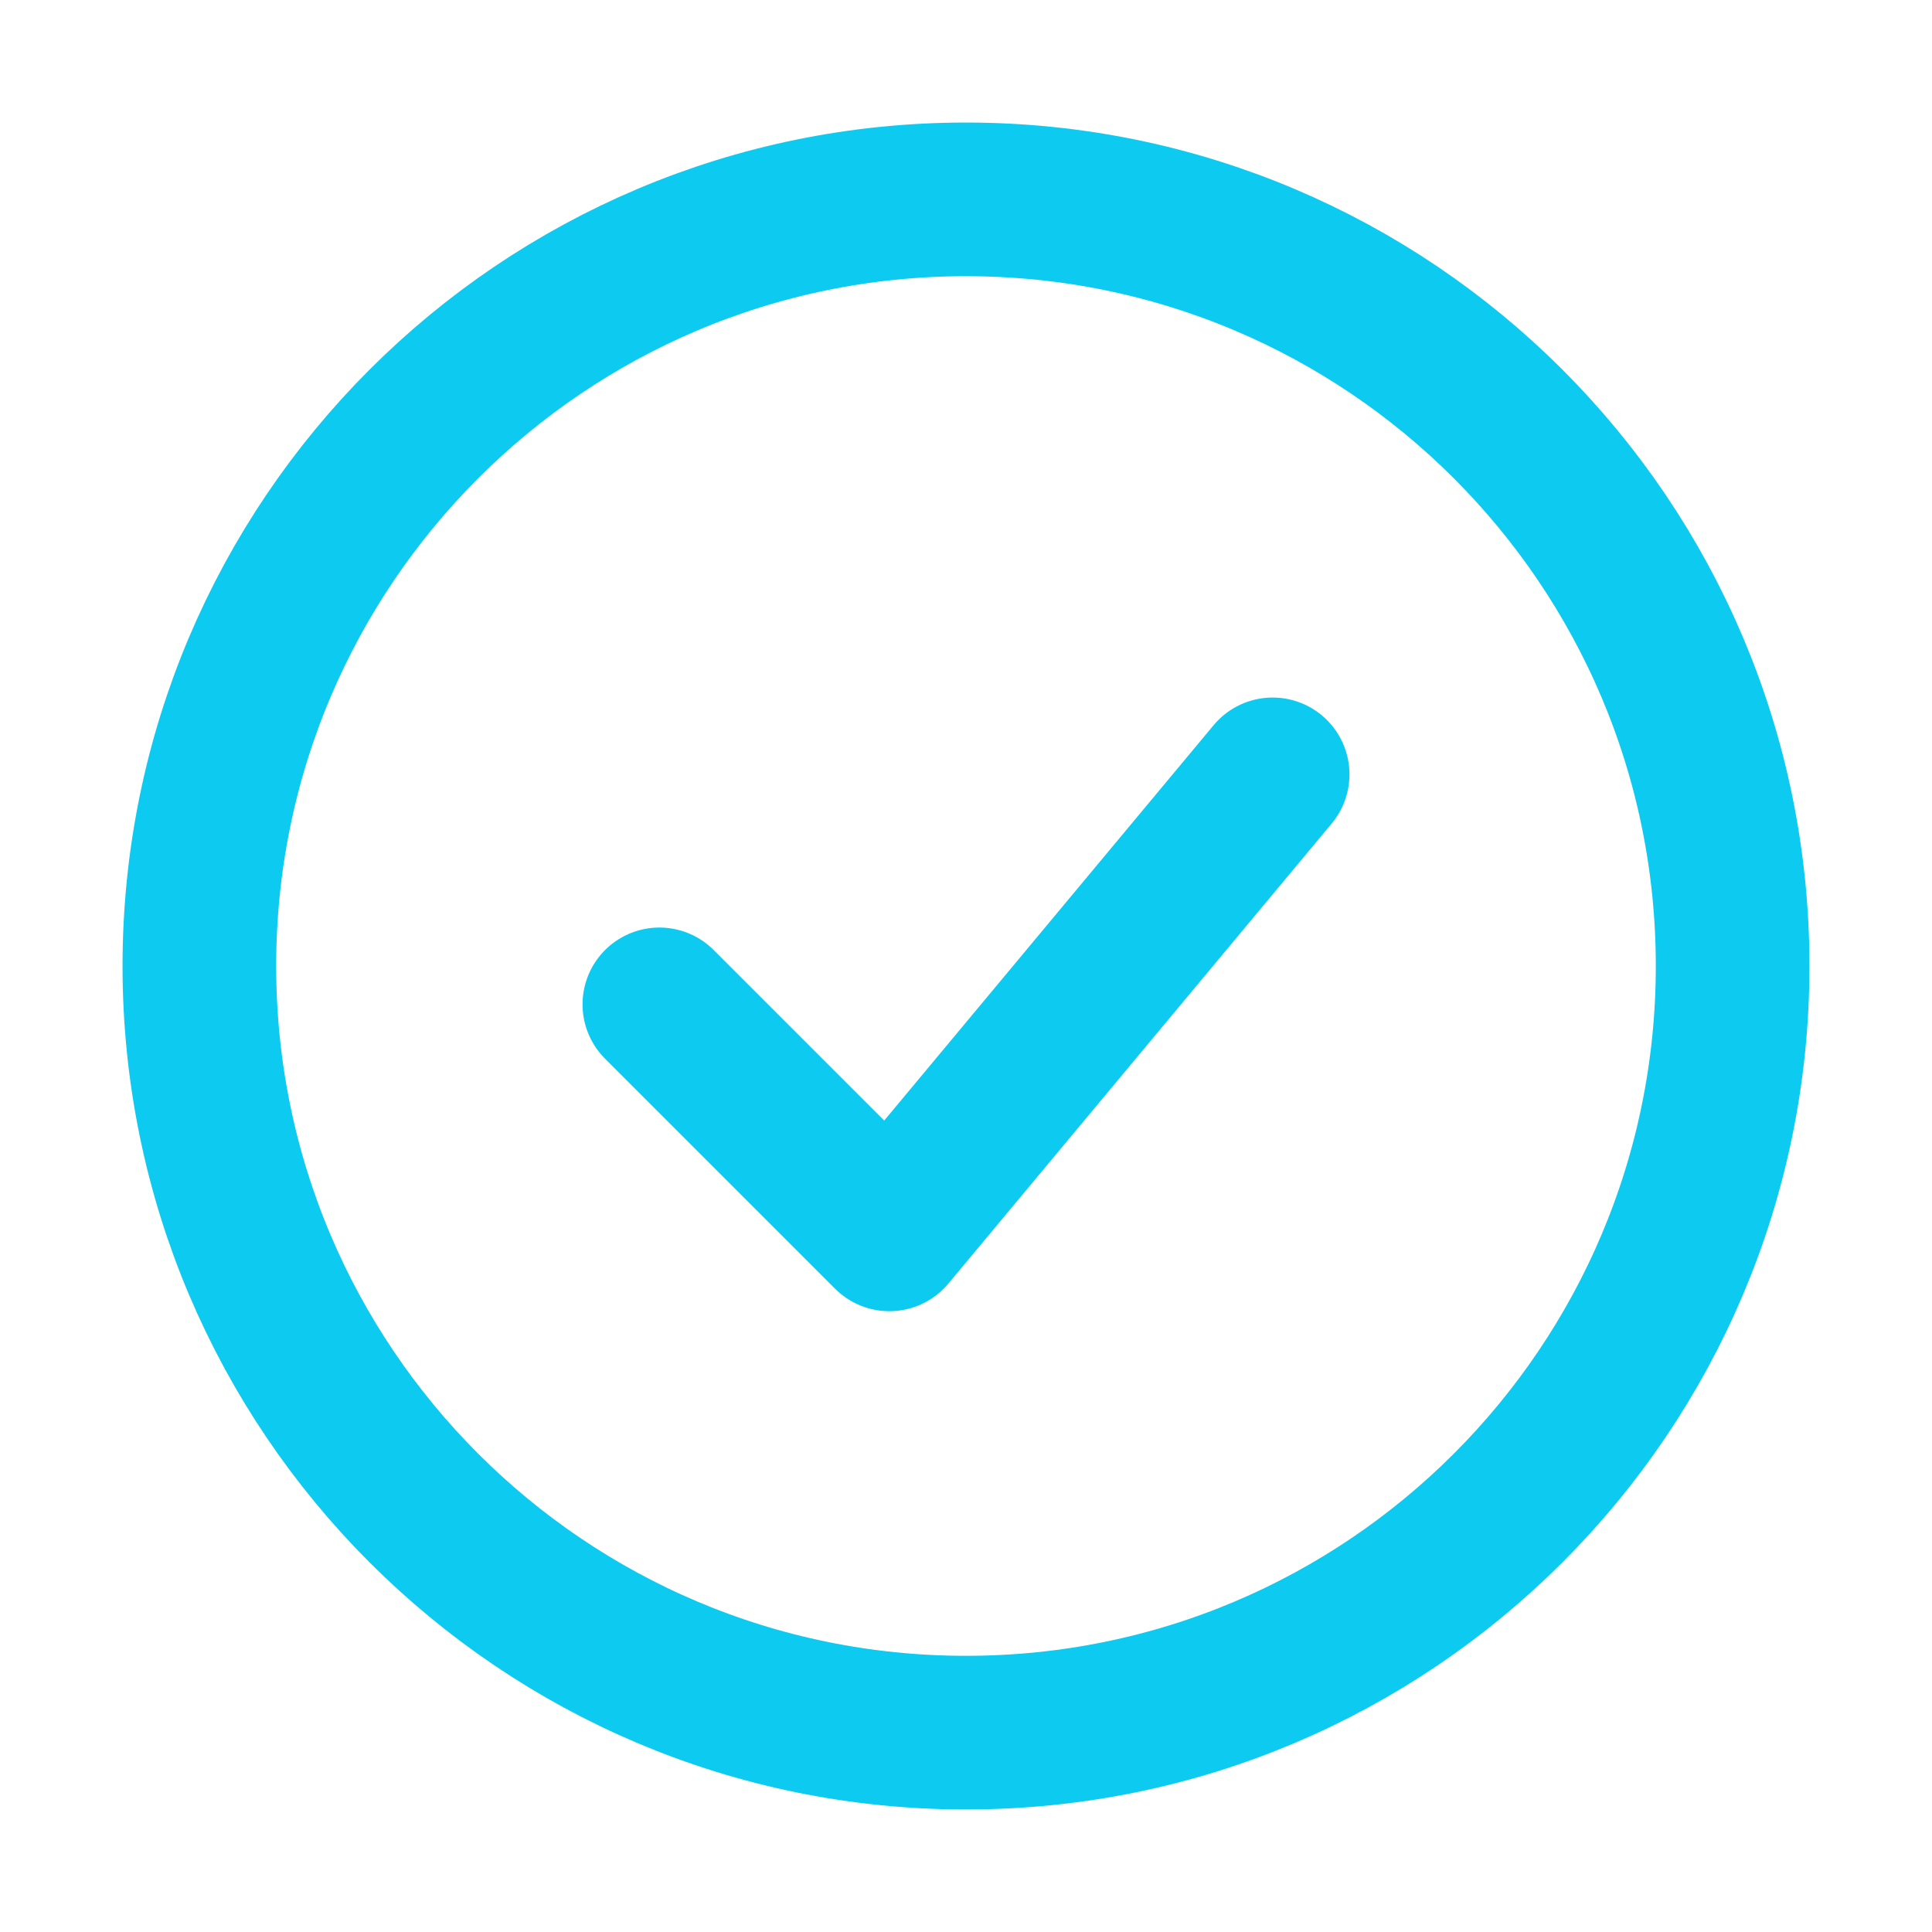
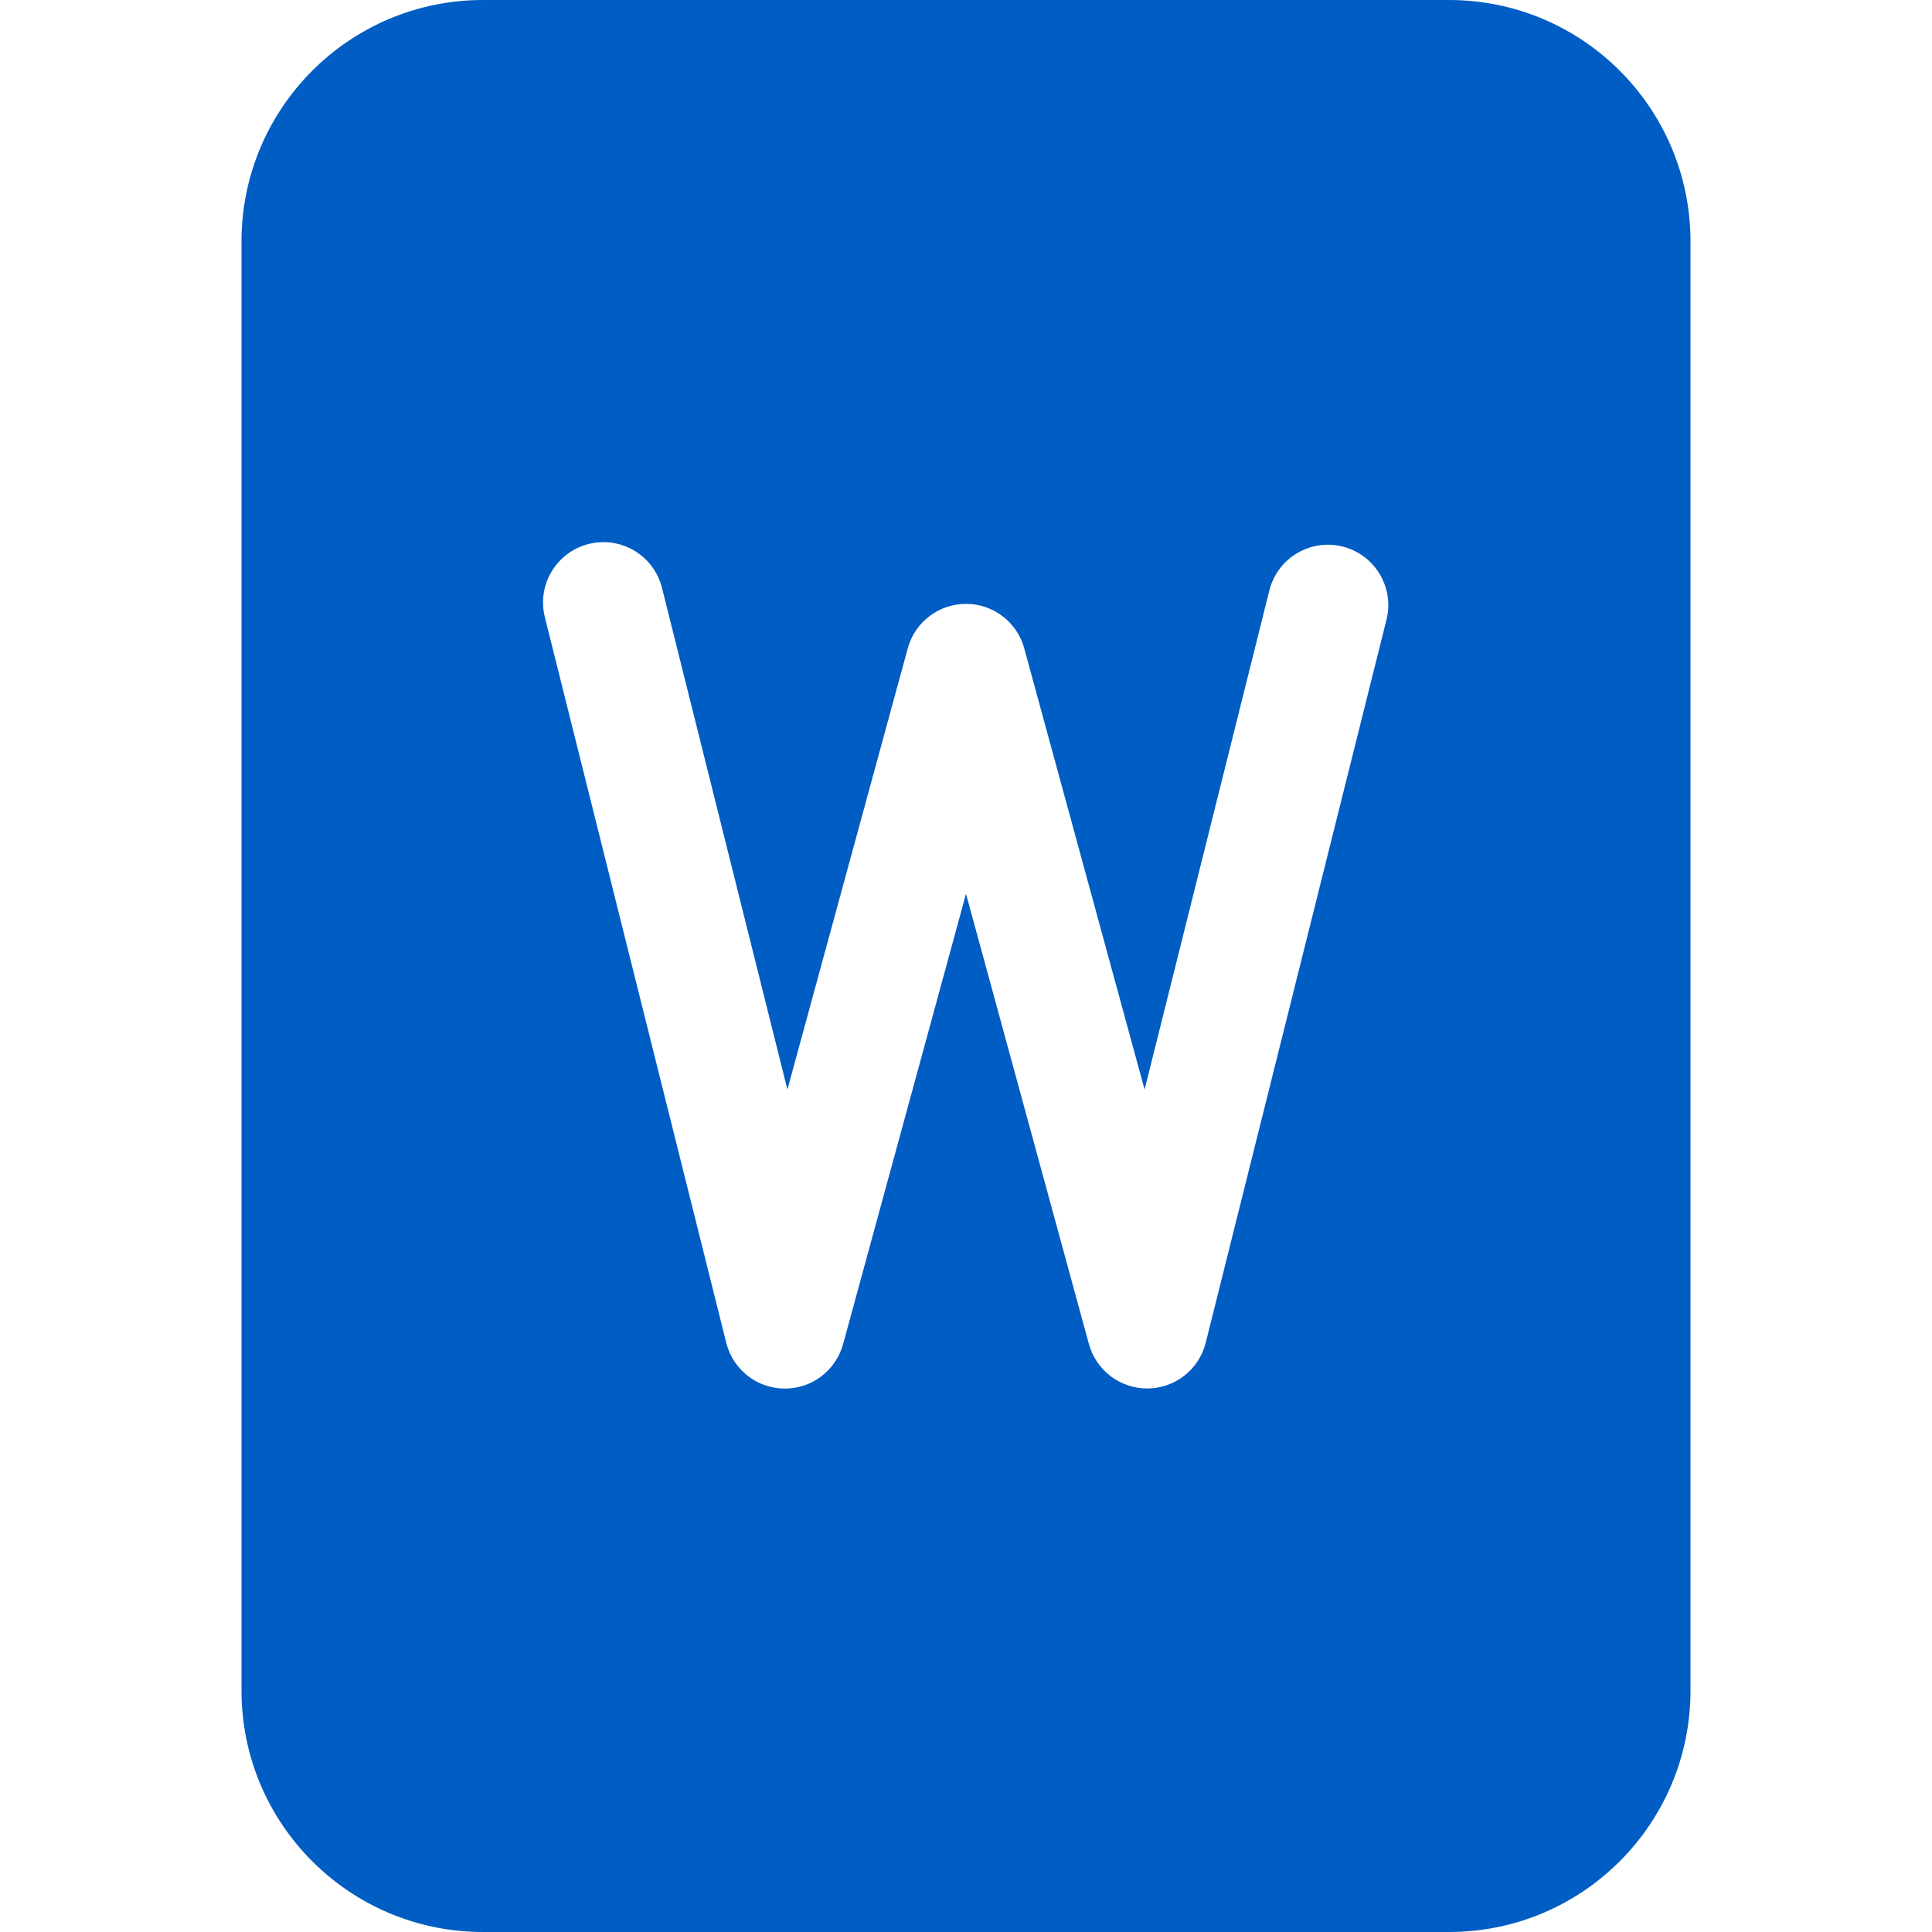
- <svg xmlns="http://www.w3.org/2000/svg" width="100%" height="100%" viewBox="0 0 21 21" version="1.1" xml:space="preserve" style="fill-rule:evenodd;clip-rule:evenodd;stroke-linecap:round;stroke-linejoin:round;">
-   <g transform="matrix(1,0,0,1,0.5,0)">
-     <path d="M6.667,10.917L9.167,13.417L13.333,8.417" style="fill:none;stroke:#0dcaf0;stroke-width:1.67px;" />
-   </g>
-   <g transform="matrix(1,0,0,1,0.499925,3.5e-05)">
-     <path d="M10,18.833C14.602,18.833 18.333,15.102 18.333,10.5C18.333,5.898 14.602,2.167 10,2.167C5.398,2.167 1.667,5.898 1.667,10.5C1.667,15.102 5.398,18.833 10,18.833Z" style="fill:none;stroke:#0dcaf0;stroke-width:1.67px;stroke-linecap:butt;stroke-linejoin:miter;" />
-   </g>
+ <svg xmlns="http://www.w3.org/2000/svg" width="16" height="16" fill="#005DC3" class="bi bi-file-word-fill" viewBox="0 0 16 16">
+   <path d="M12 0H4a2 2 0 0 0-2 2v12a2 2 0 0 0 2 2h8a2 2 0 0 0 2-2V2a2 2 0 0 0-2-2M5.485 4.879l1.036 4.144.997-3.655a.5.5 0 0 1 .964 0l.997 3.655 1.036-4.144a.5.5 0 0 1 .97.242l-1.5 6a.5.5 0 0 1-.967.01L8 7.402l-1.018 3.73a.5.5 0 0 1-.967-.01l-1.5-6a.5.5 0 1 1 .97-.242z" />
</svg>
